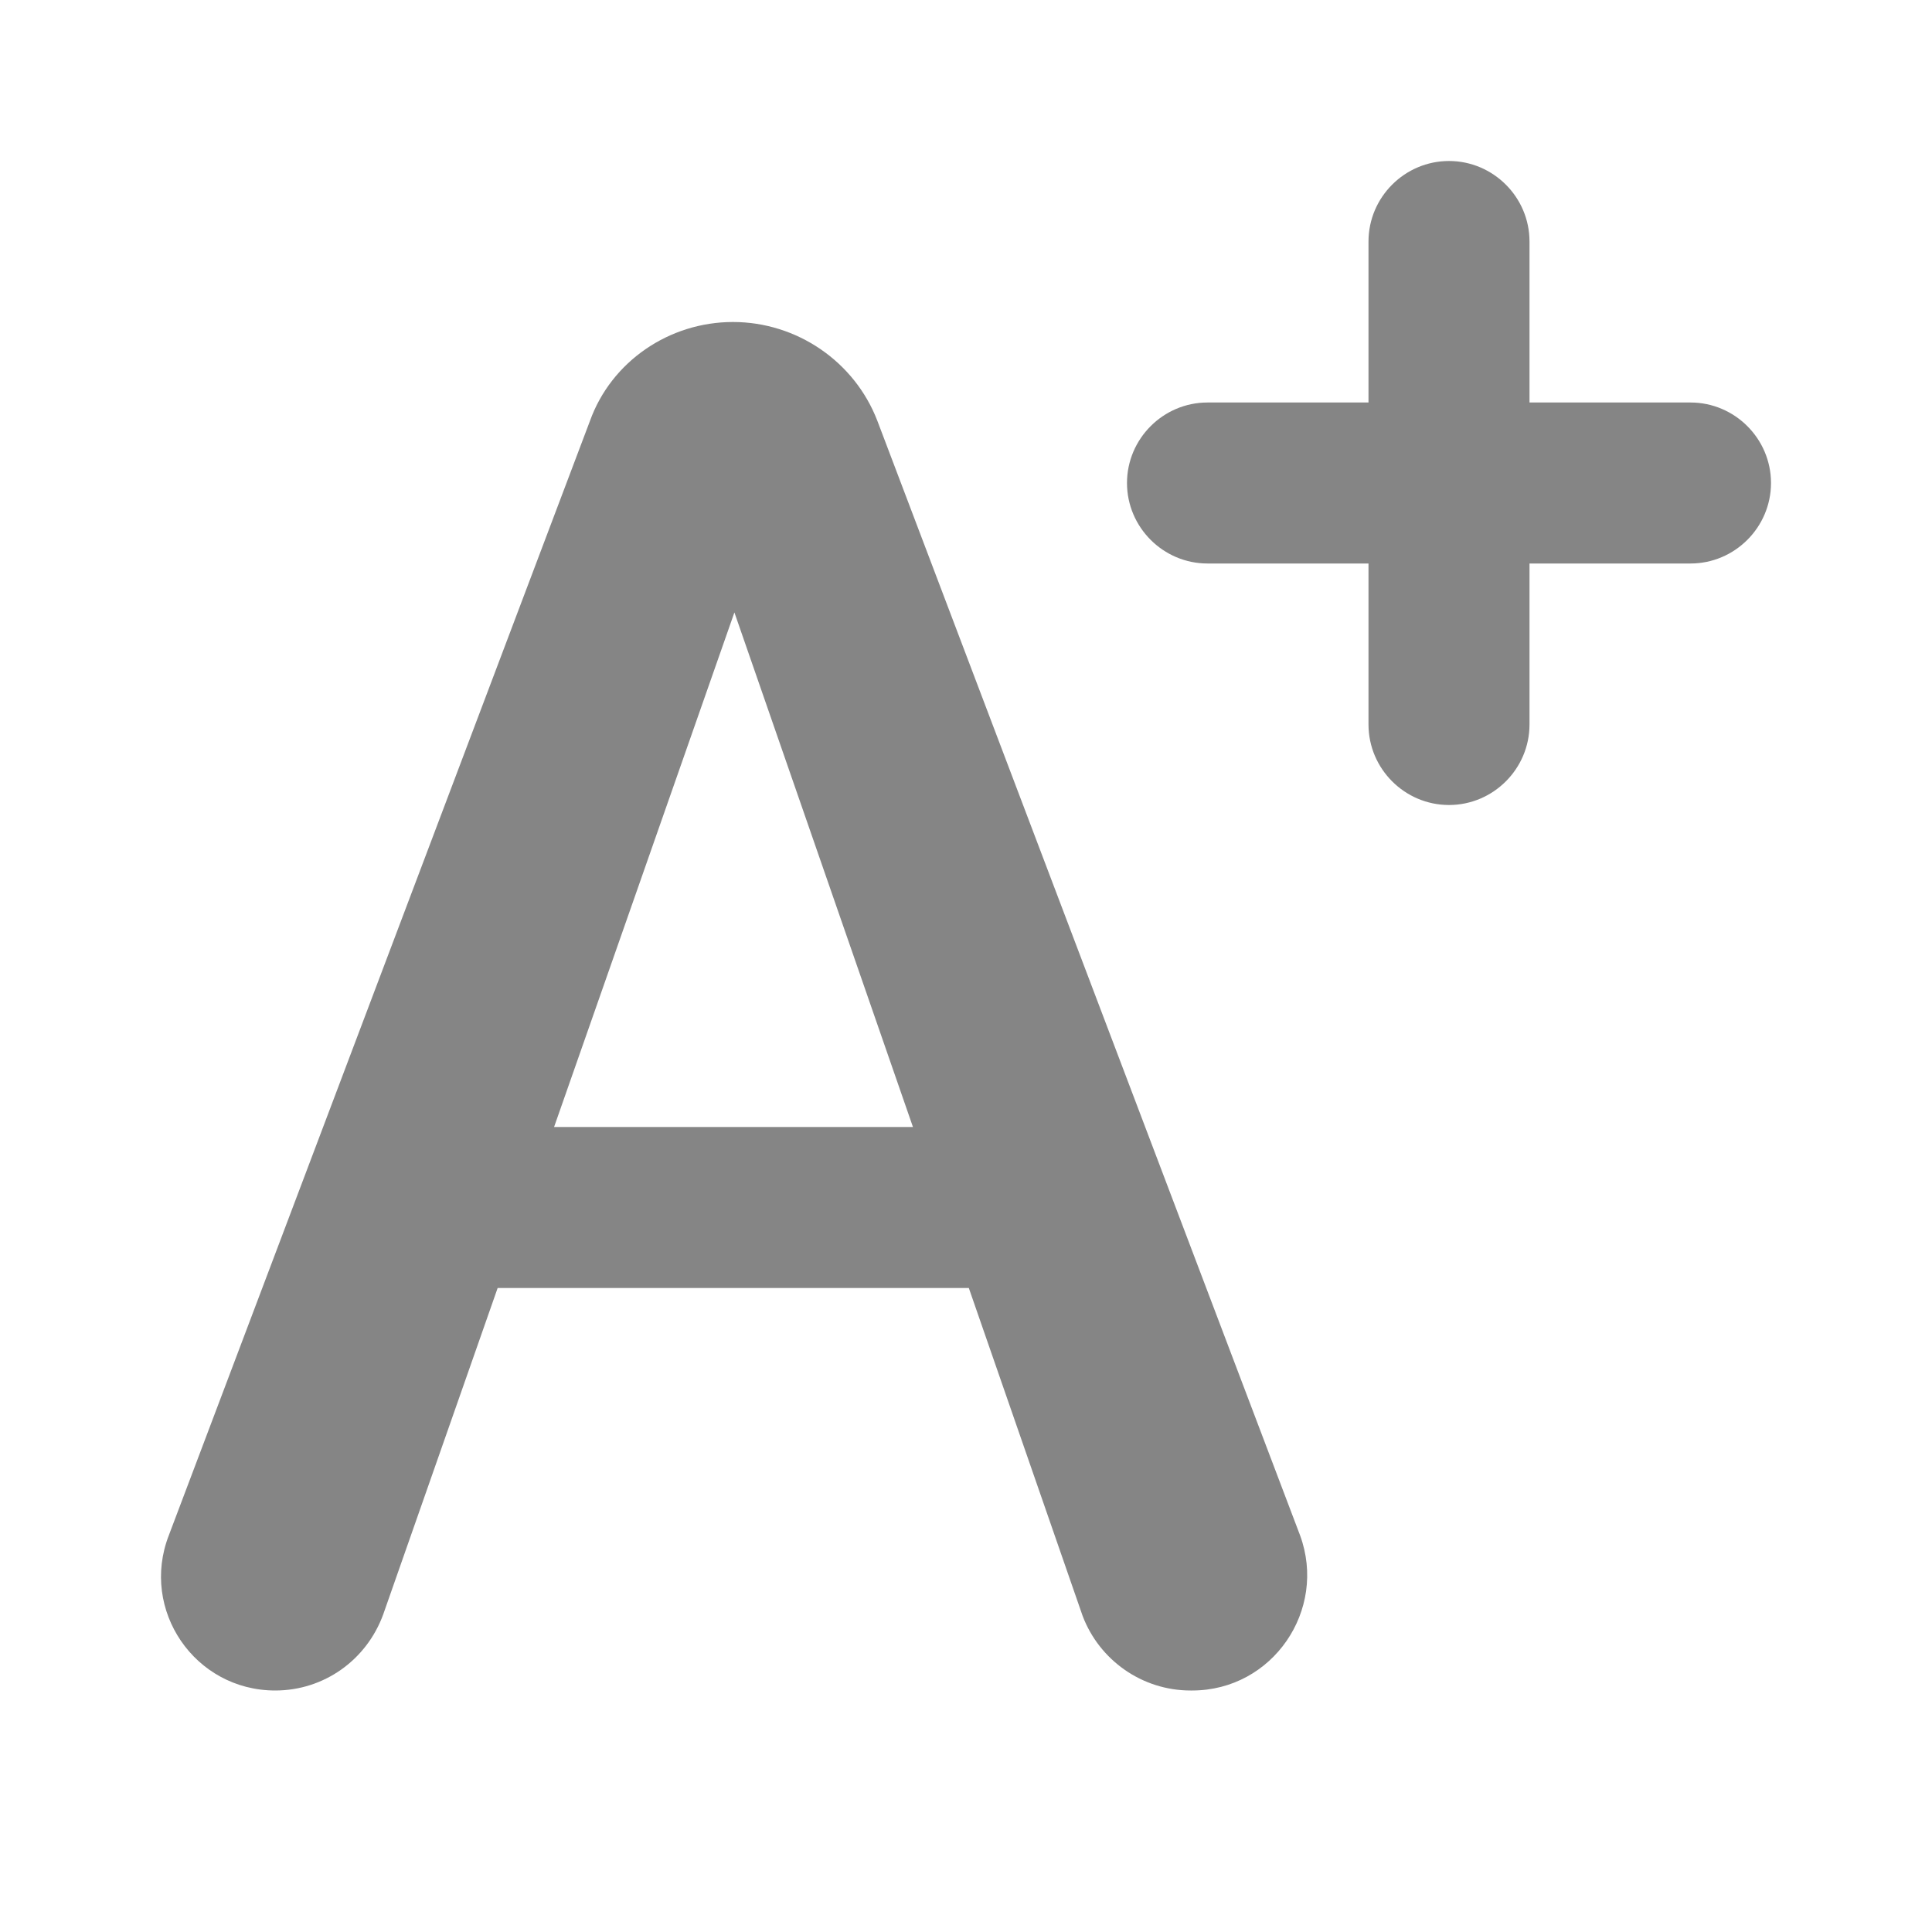
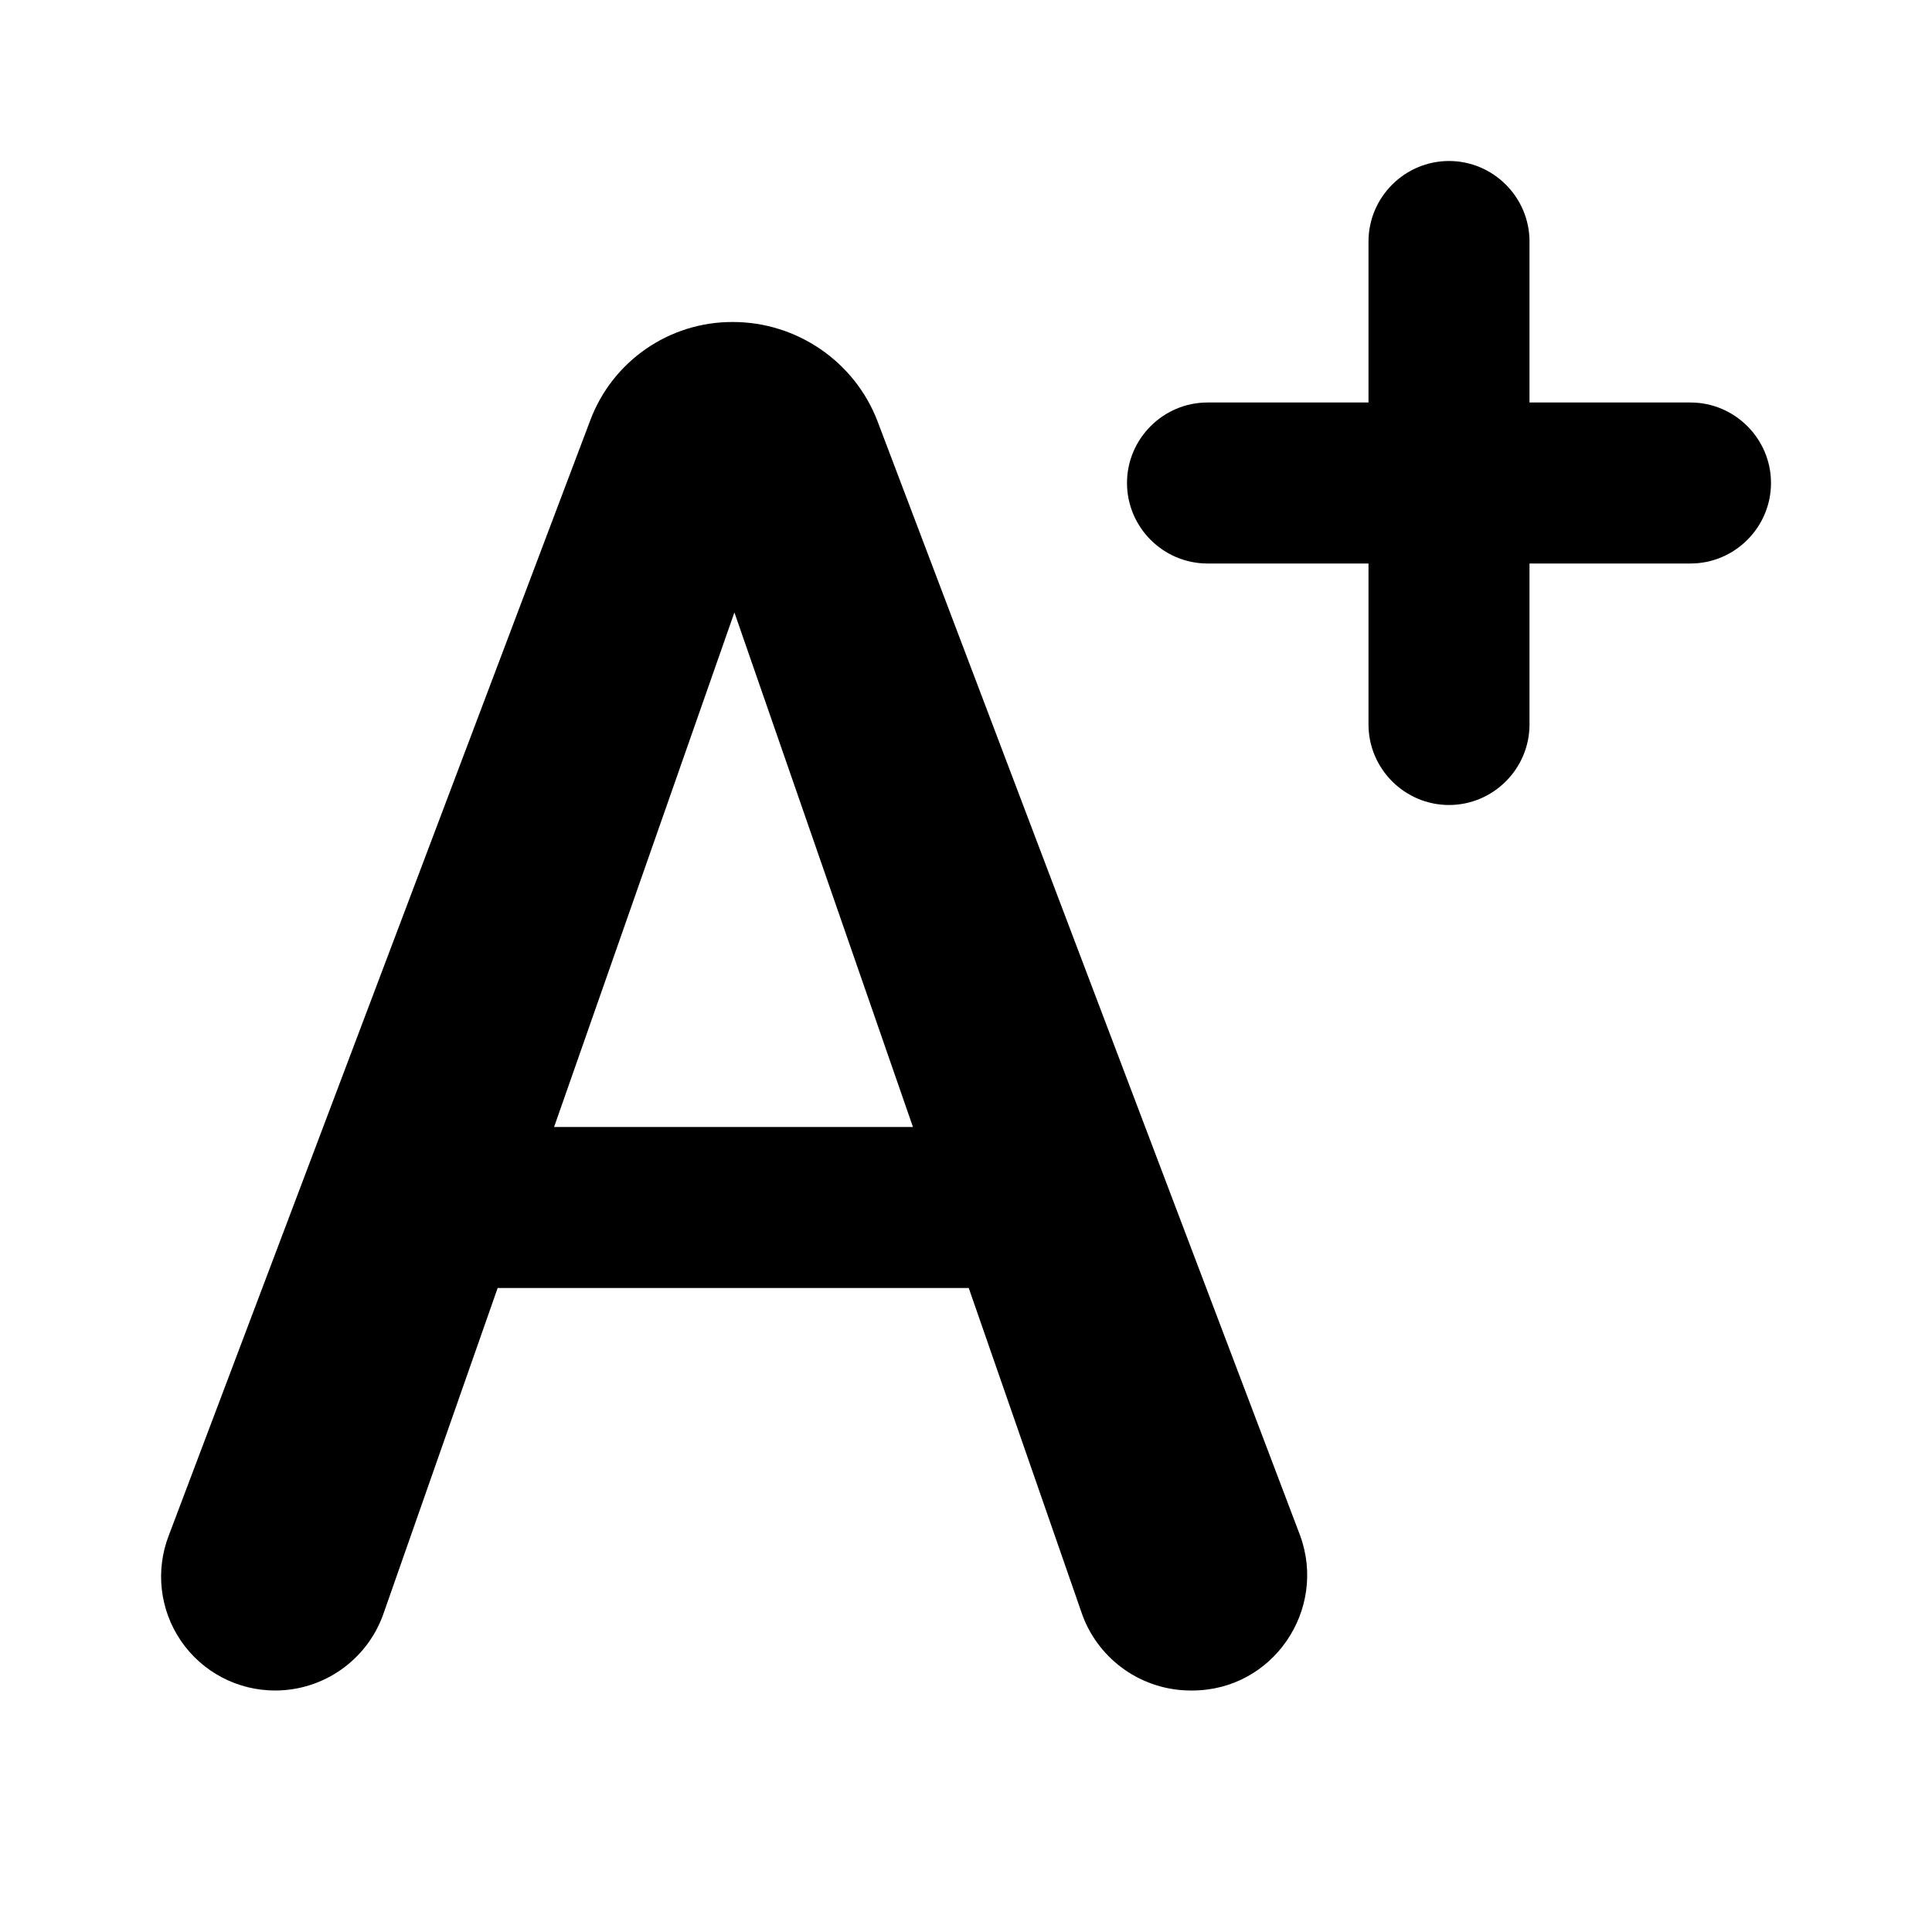
- <svg xmlns="http://www.w3.org/2000/svg" width="24" height="24" viewBox="0 0 24 24" fill="none">
-   <path d="M19 7H21C21.55 7 22 6.55 22 6C22 5.45 21.55 5 21 5H19V3C19 2.45 18.55 2 18 2C17.45 2 17 2.45 17 3V5H15C14.45 5 14 5.45 14 6C14 6.55 14.45 7 15 7H17V9C17 9.55 17.45 10 18 10C18.55 10 19 9.55 19 9V7Z" fill="#858585" />
-   <path fill-rule="evenodd" clip-rule="evenodd" d="M9.105 4C9.898 4 10.616 4.491 10.899 5.228L16.15 19.073C16.49 19.999 15.81 21 14.809 21H14.79C14.186 21 13.657 20.622 13.449 20.074L12.035 16H6.182L4.76 20.056C4.553 20.622 4.024 21 3.419 21C2.418 21 1.738 19.999 2.097 19.073L7.329 5.228C7.594 4.491 8.312 4 9.105 4ZM9.123 7.608L11.341 14H6.883L9.123 7.608Z" fill="#858585" />
+ <svg xmlns="http://www.w3.org/2000/svg" width="24" height="24" fill="none" viewBox="0 0 24 24">
+   <path d="M19 7h2c.55 0 1-.45 1-1s-.45-1-1-1h-2V3c0-.55-.45-1-1-1s-1 .45-1 1v2h-2c-.55 0-1 .45-1 1s.45 1 1 1h2v2c0 .55.45 1 1 1s1-.45 1-1V7z" fill="currentColor" />
+   <path fill-rule="evenodd" clip-rule="evenodd" d="M9.105 4c.793 0 1.51.491 1.794 1.228l5.251 13.845C16.49 20 15.81 21 14.81 21h-.02a1.436 1.436 0 01-1.34-.926L12.034 16H6.182L4.76 20.056A1.426 1.426 0 013.42 21a1.415 1.415 0 01-1.323-1.927L7.33 5.228A1.883 1.883 0 019.105 4zm.018 3.608L11.341 14H6.883l2.24-6.392z" fill="currentColor" />
</svg>
